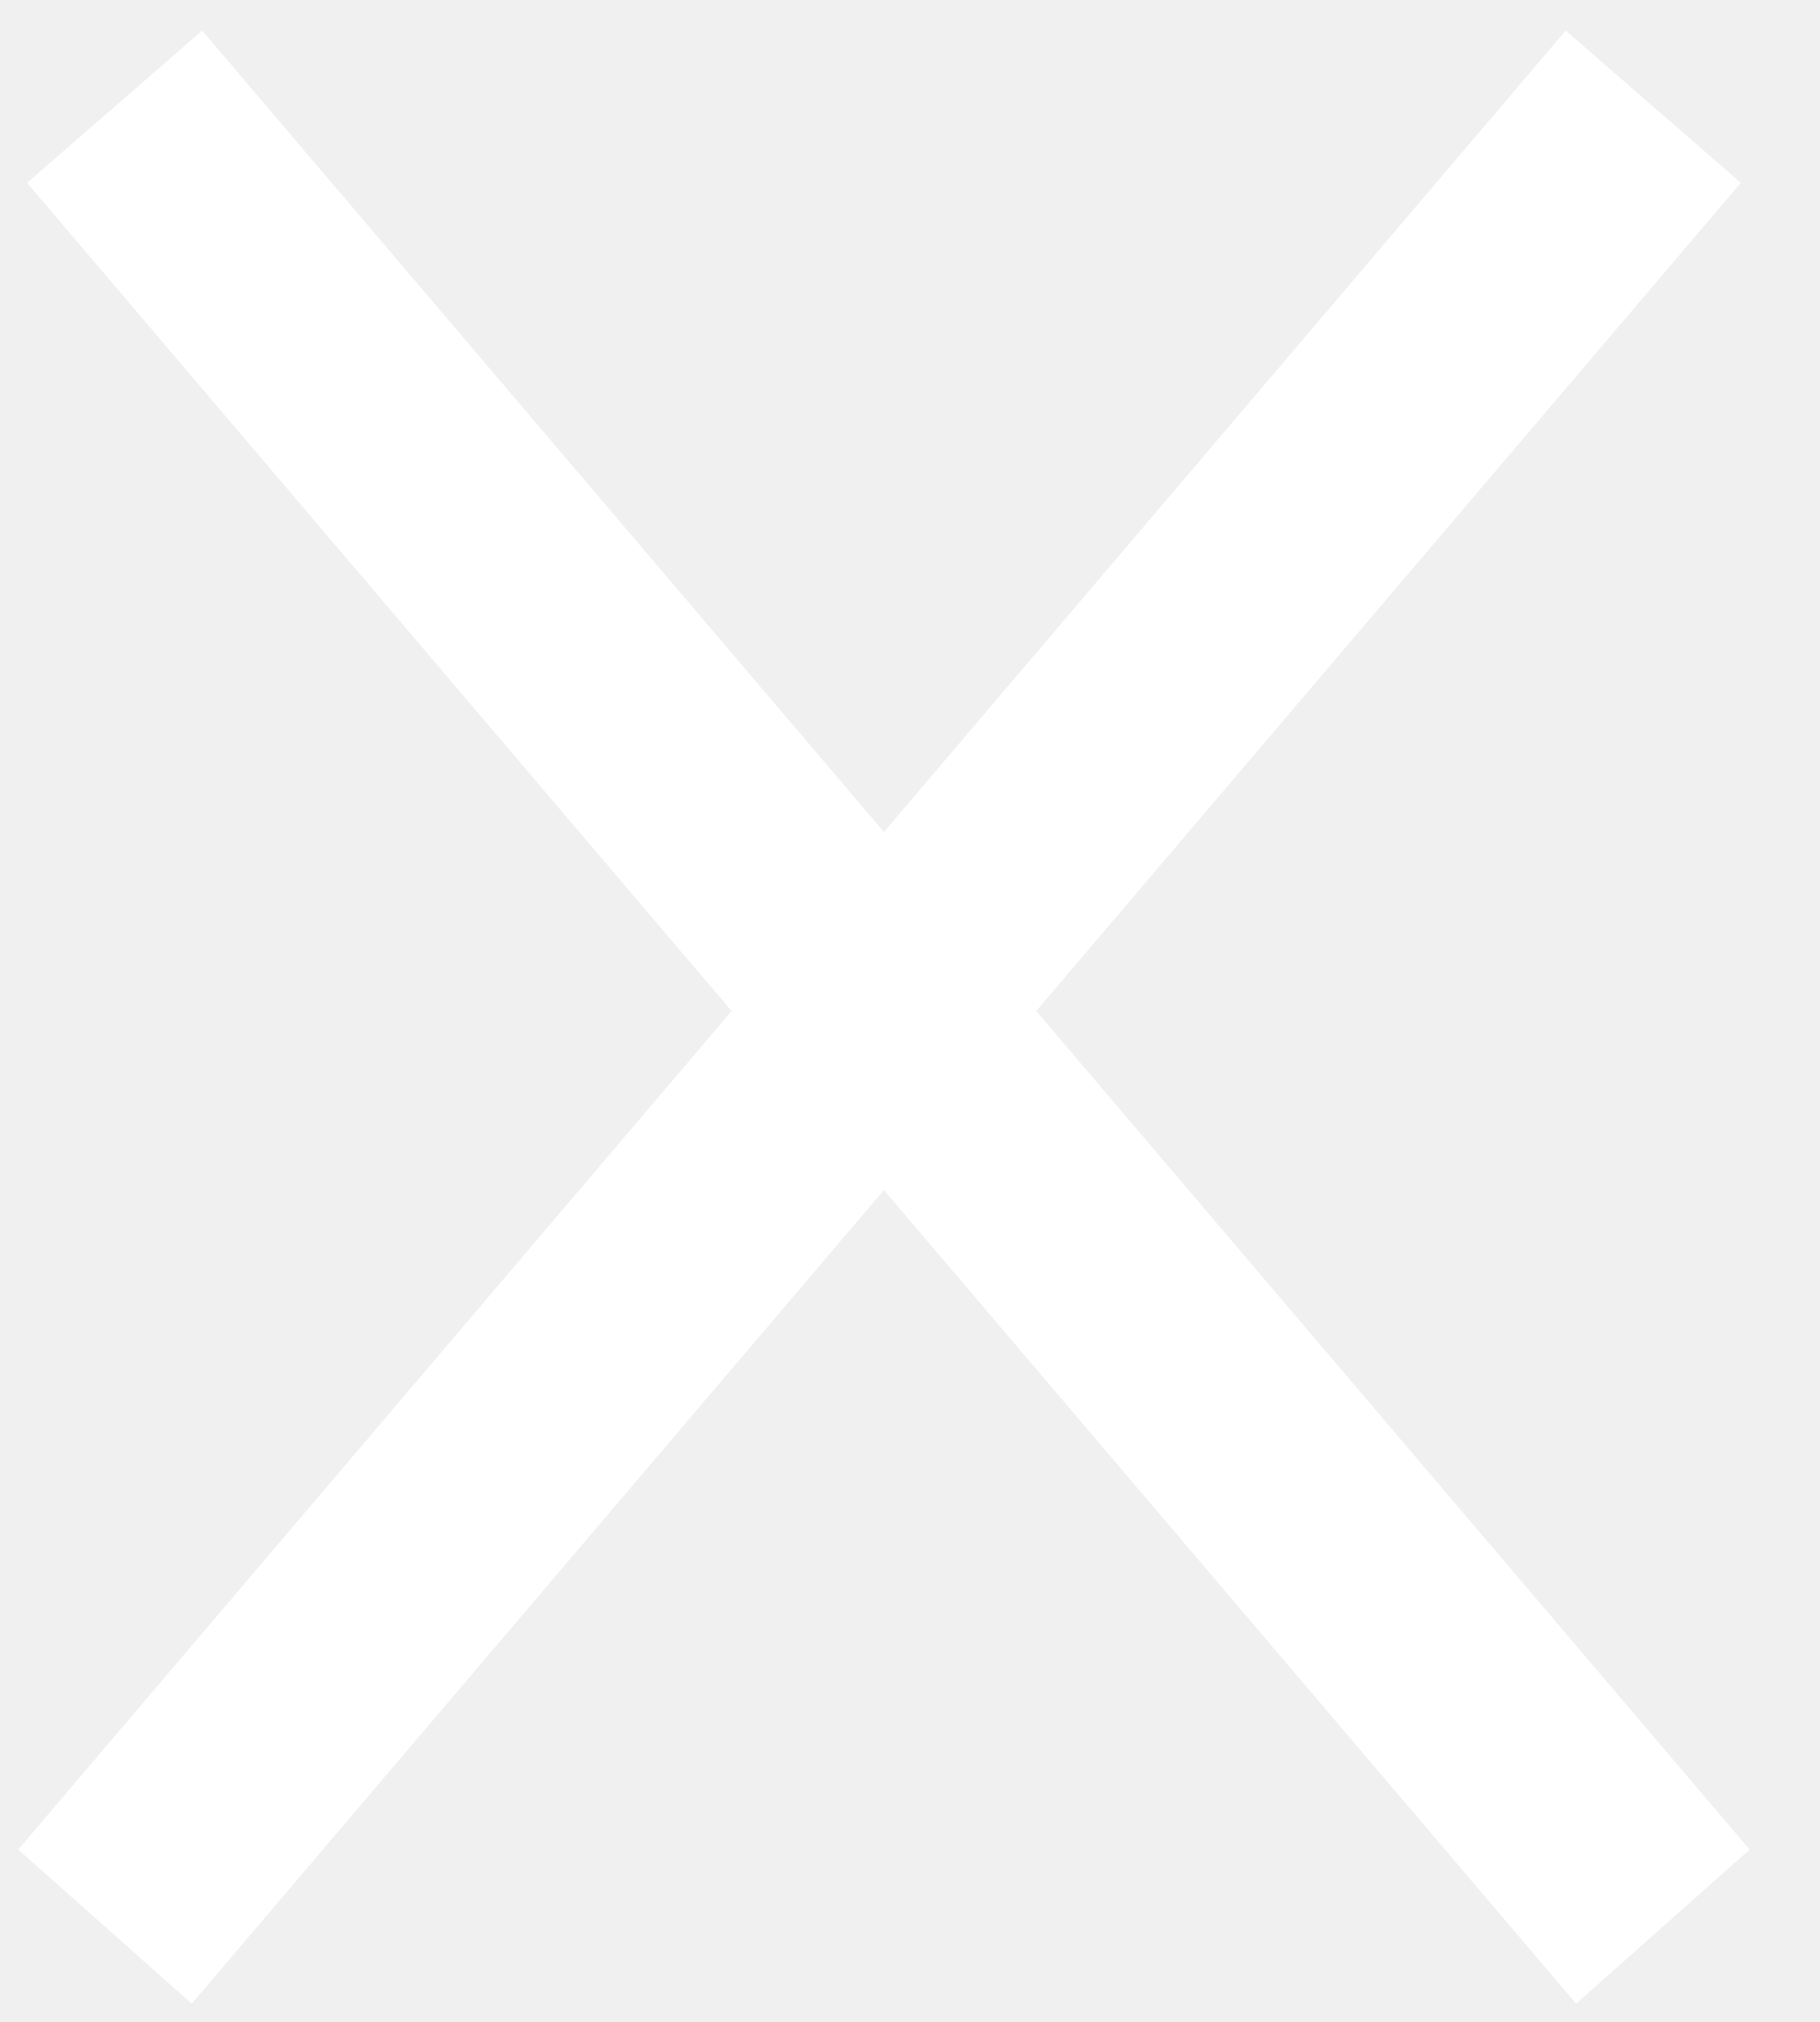
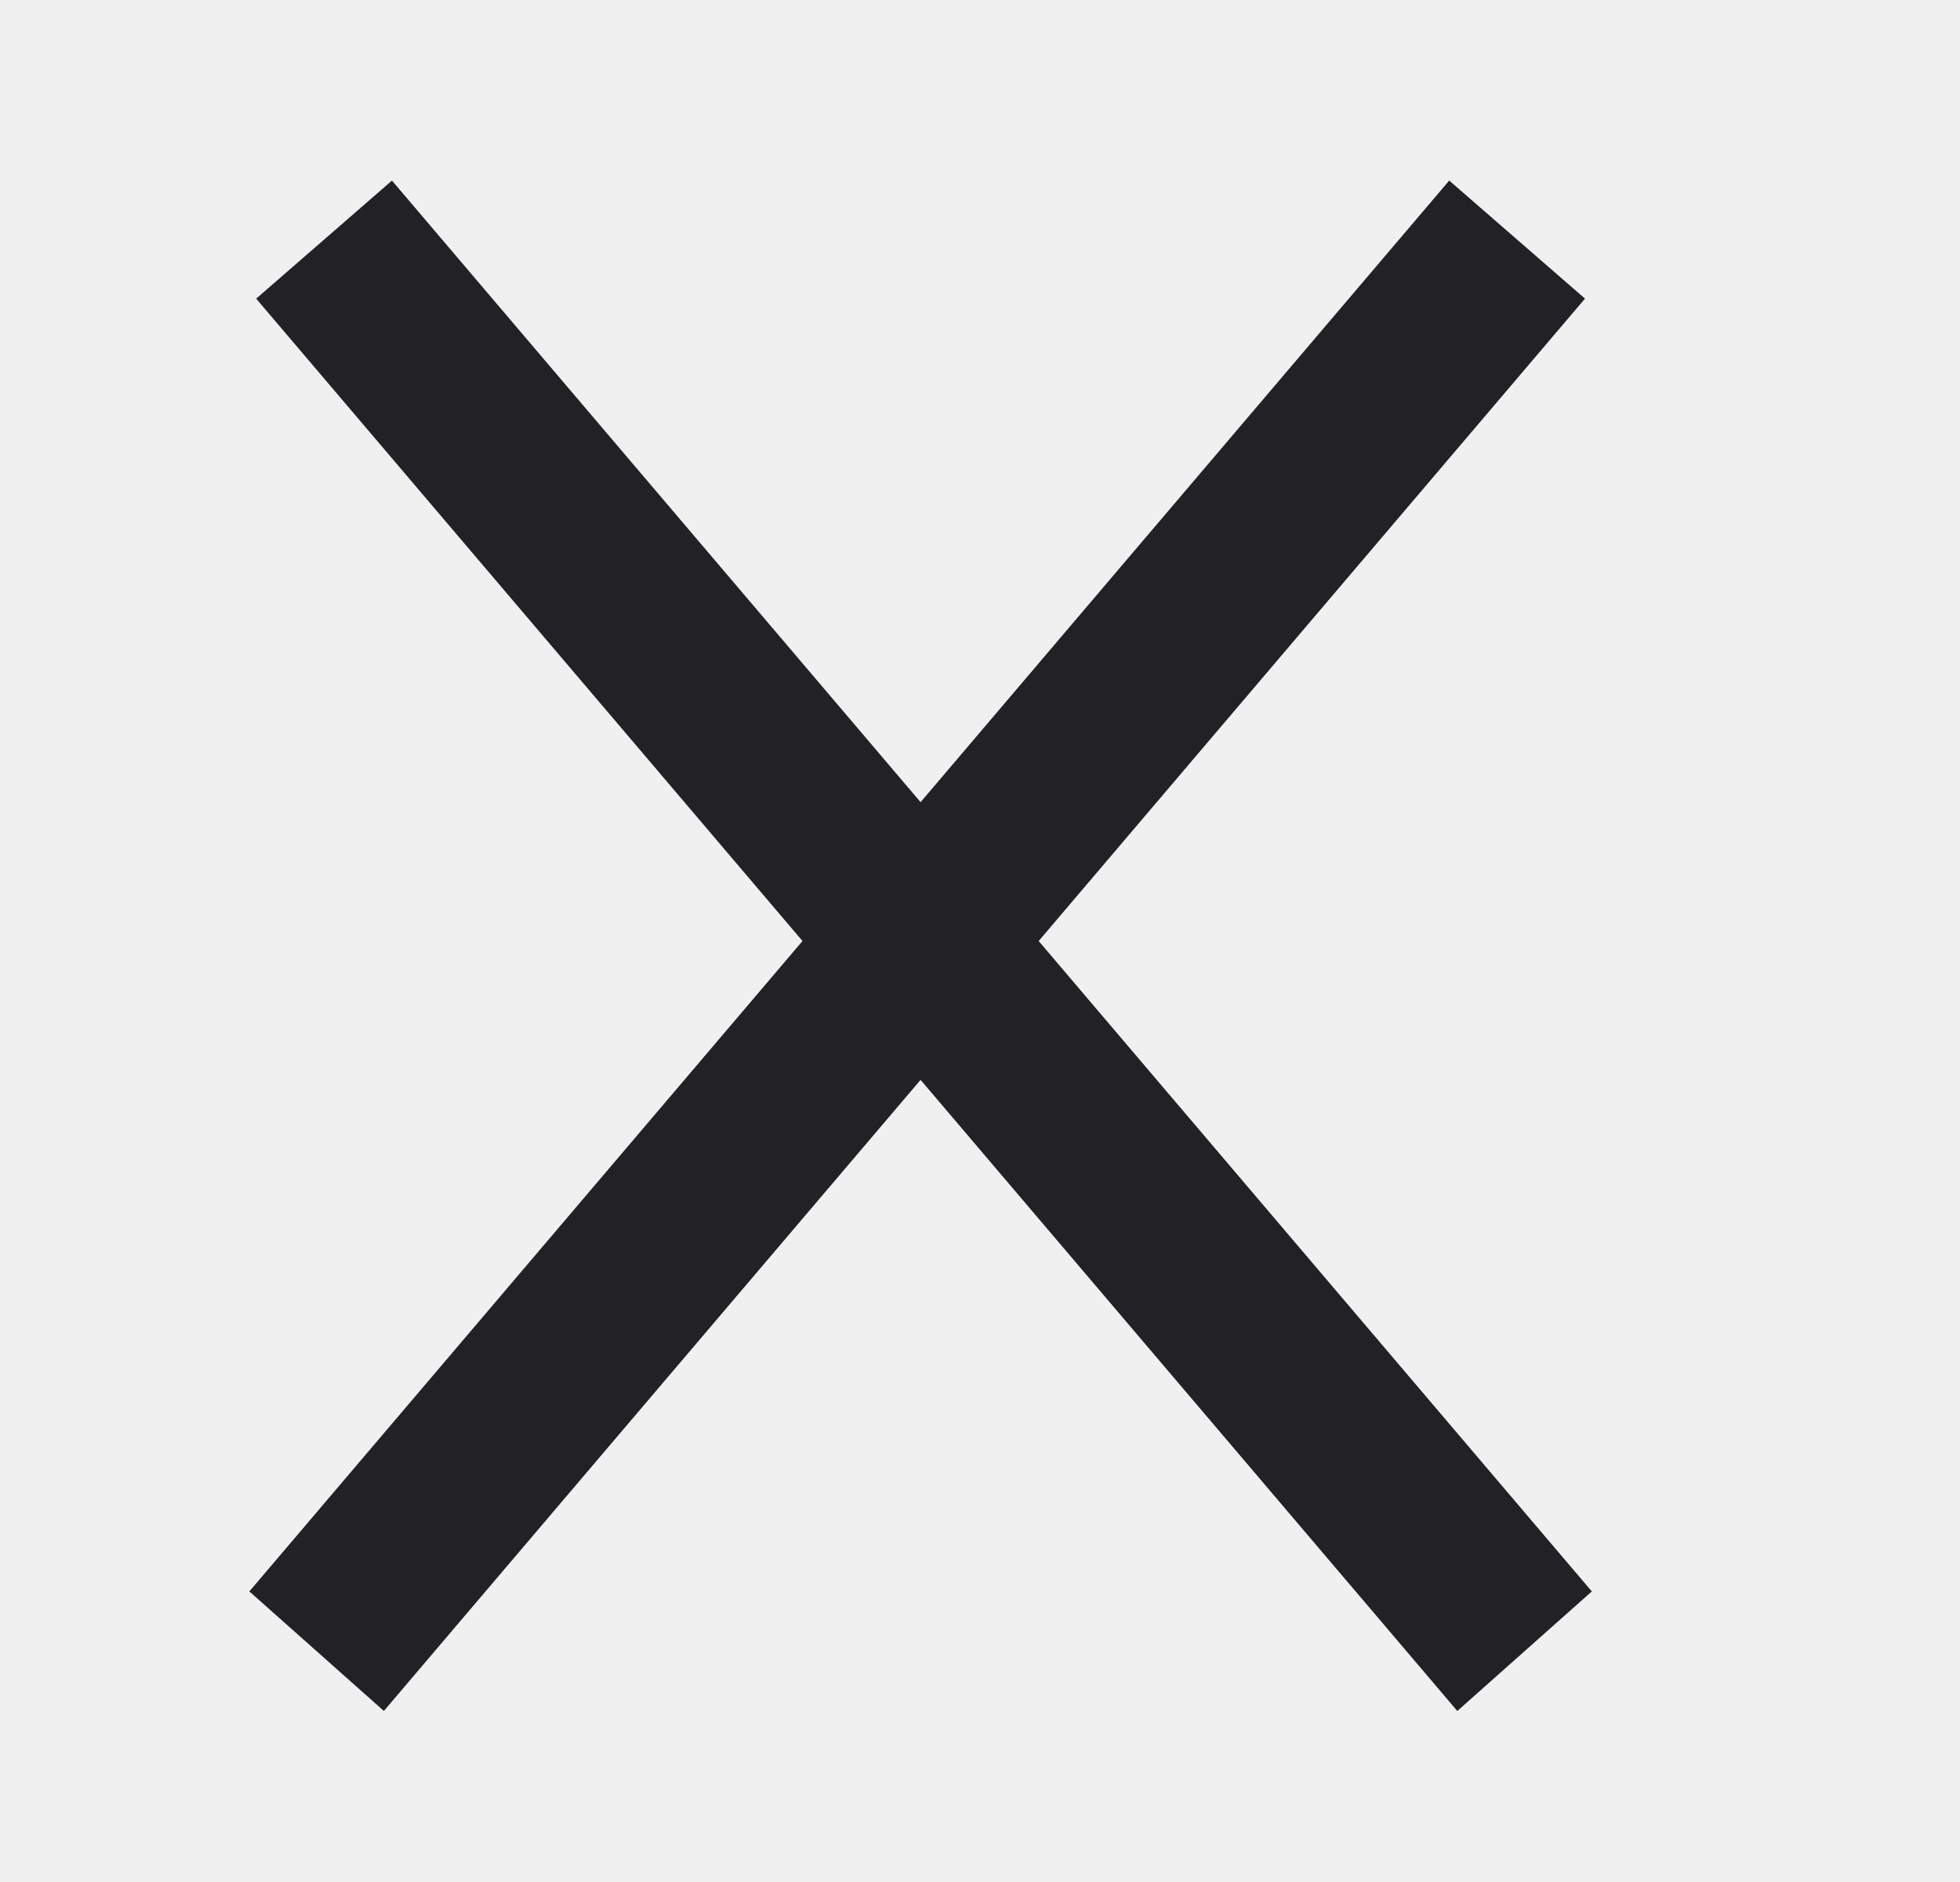
- <svg xmlns="http://www.w3.org/2000/svg" xmlns:xlink="http://www.w3.org/1999/xlink" width="18" height="20" viewBox="0 0 18 20">
+ <svg xmlns="http://www.w3.org/2000/svg" xmlns:xlink="http://www.w3.org/1999/xlink" width="25" height="24" viewBox="0 0 25 24">
  <defs>
-     <path id="a" d="M0 0h25v24H0z" />
+     <path id="45hwzbc00a" d="M0 0L25 0 25 24 0 24z" />
  </defs>
-   <g fill="none" fill-rule="evenodd" transform="translate(-3 -2)">
-     <mask id="b" fill="#fff">
-       <use xlink:href="#a" />
-     </mask>
-     <path fill="#FFF" d="M-.134 13.02l23.778.255-.025-2.295-23.778-.255z" mask="url(#b)" transform="rotate(49 11.742 12)" />
-     <path fill="#FFF" d="M-.134 13.02l23.778.255-.025-2.295-23.778-.255z" mask="url(#b)" transform="scale(-1 1) rotate(49 0 -13.766)" />
+   <g fill="none" fill-rule="evenodd">
+     <g>
+       <g>
+         <g>
+           <g transform="translate(-354 -30) translate(130 20) translate(55) translate(169 10)">
+             <mask id="52kolawbfb" fill="#fff">
+               <use xlink:href="#45hwzbc00a" />
+             </mask>
+             <path fill="#212126" d="M-0.134 13.02L23.644 13.275 23.619 10.98 -0.159 10.725z" mask="url(#52kolawbfb)" transform="rotate(49 11.742 12)" />
+             <path fill="#212126" d="M-0.134 13.02L23.644 13.275 23.619 10.98 -0.159 10.725z" mask="url(#52kolawbfb)" transform="scale(-1 1) rotate(49 0 -13.766)" />
+           </g>
+         </g>
+       </g>
+     </g>
  </g>
</svg>
